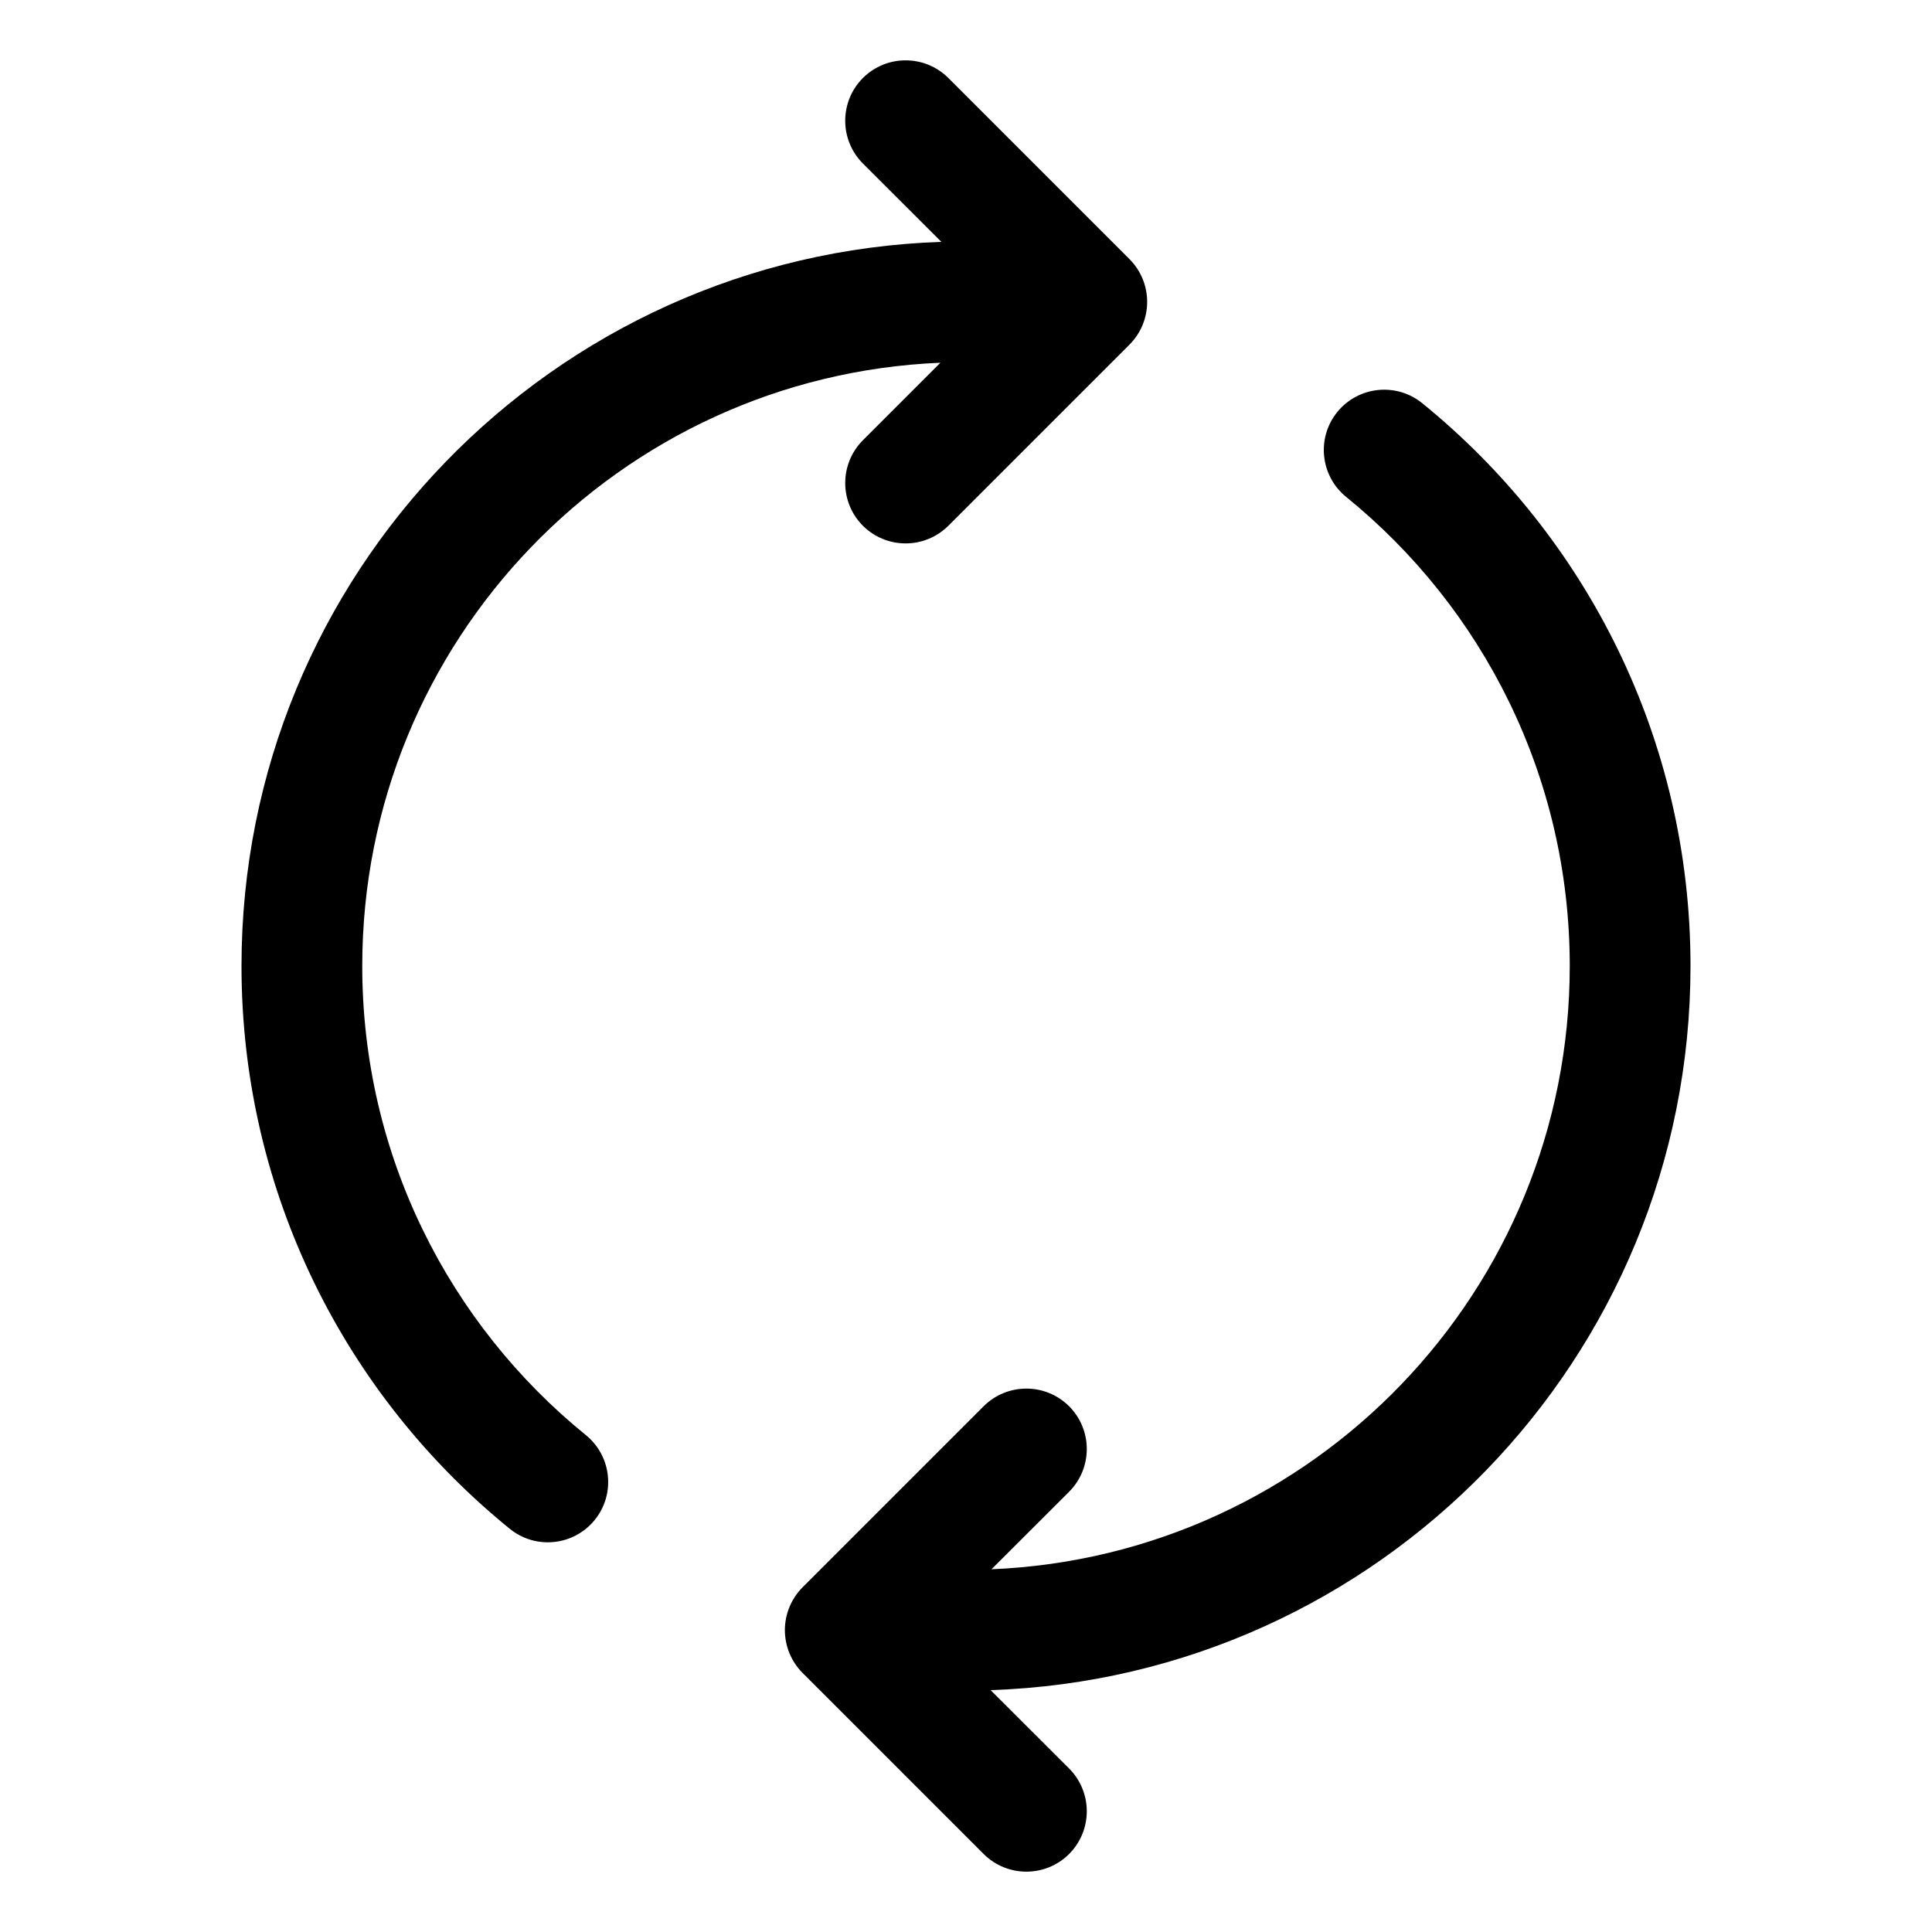
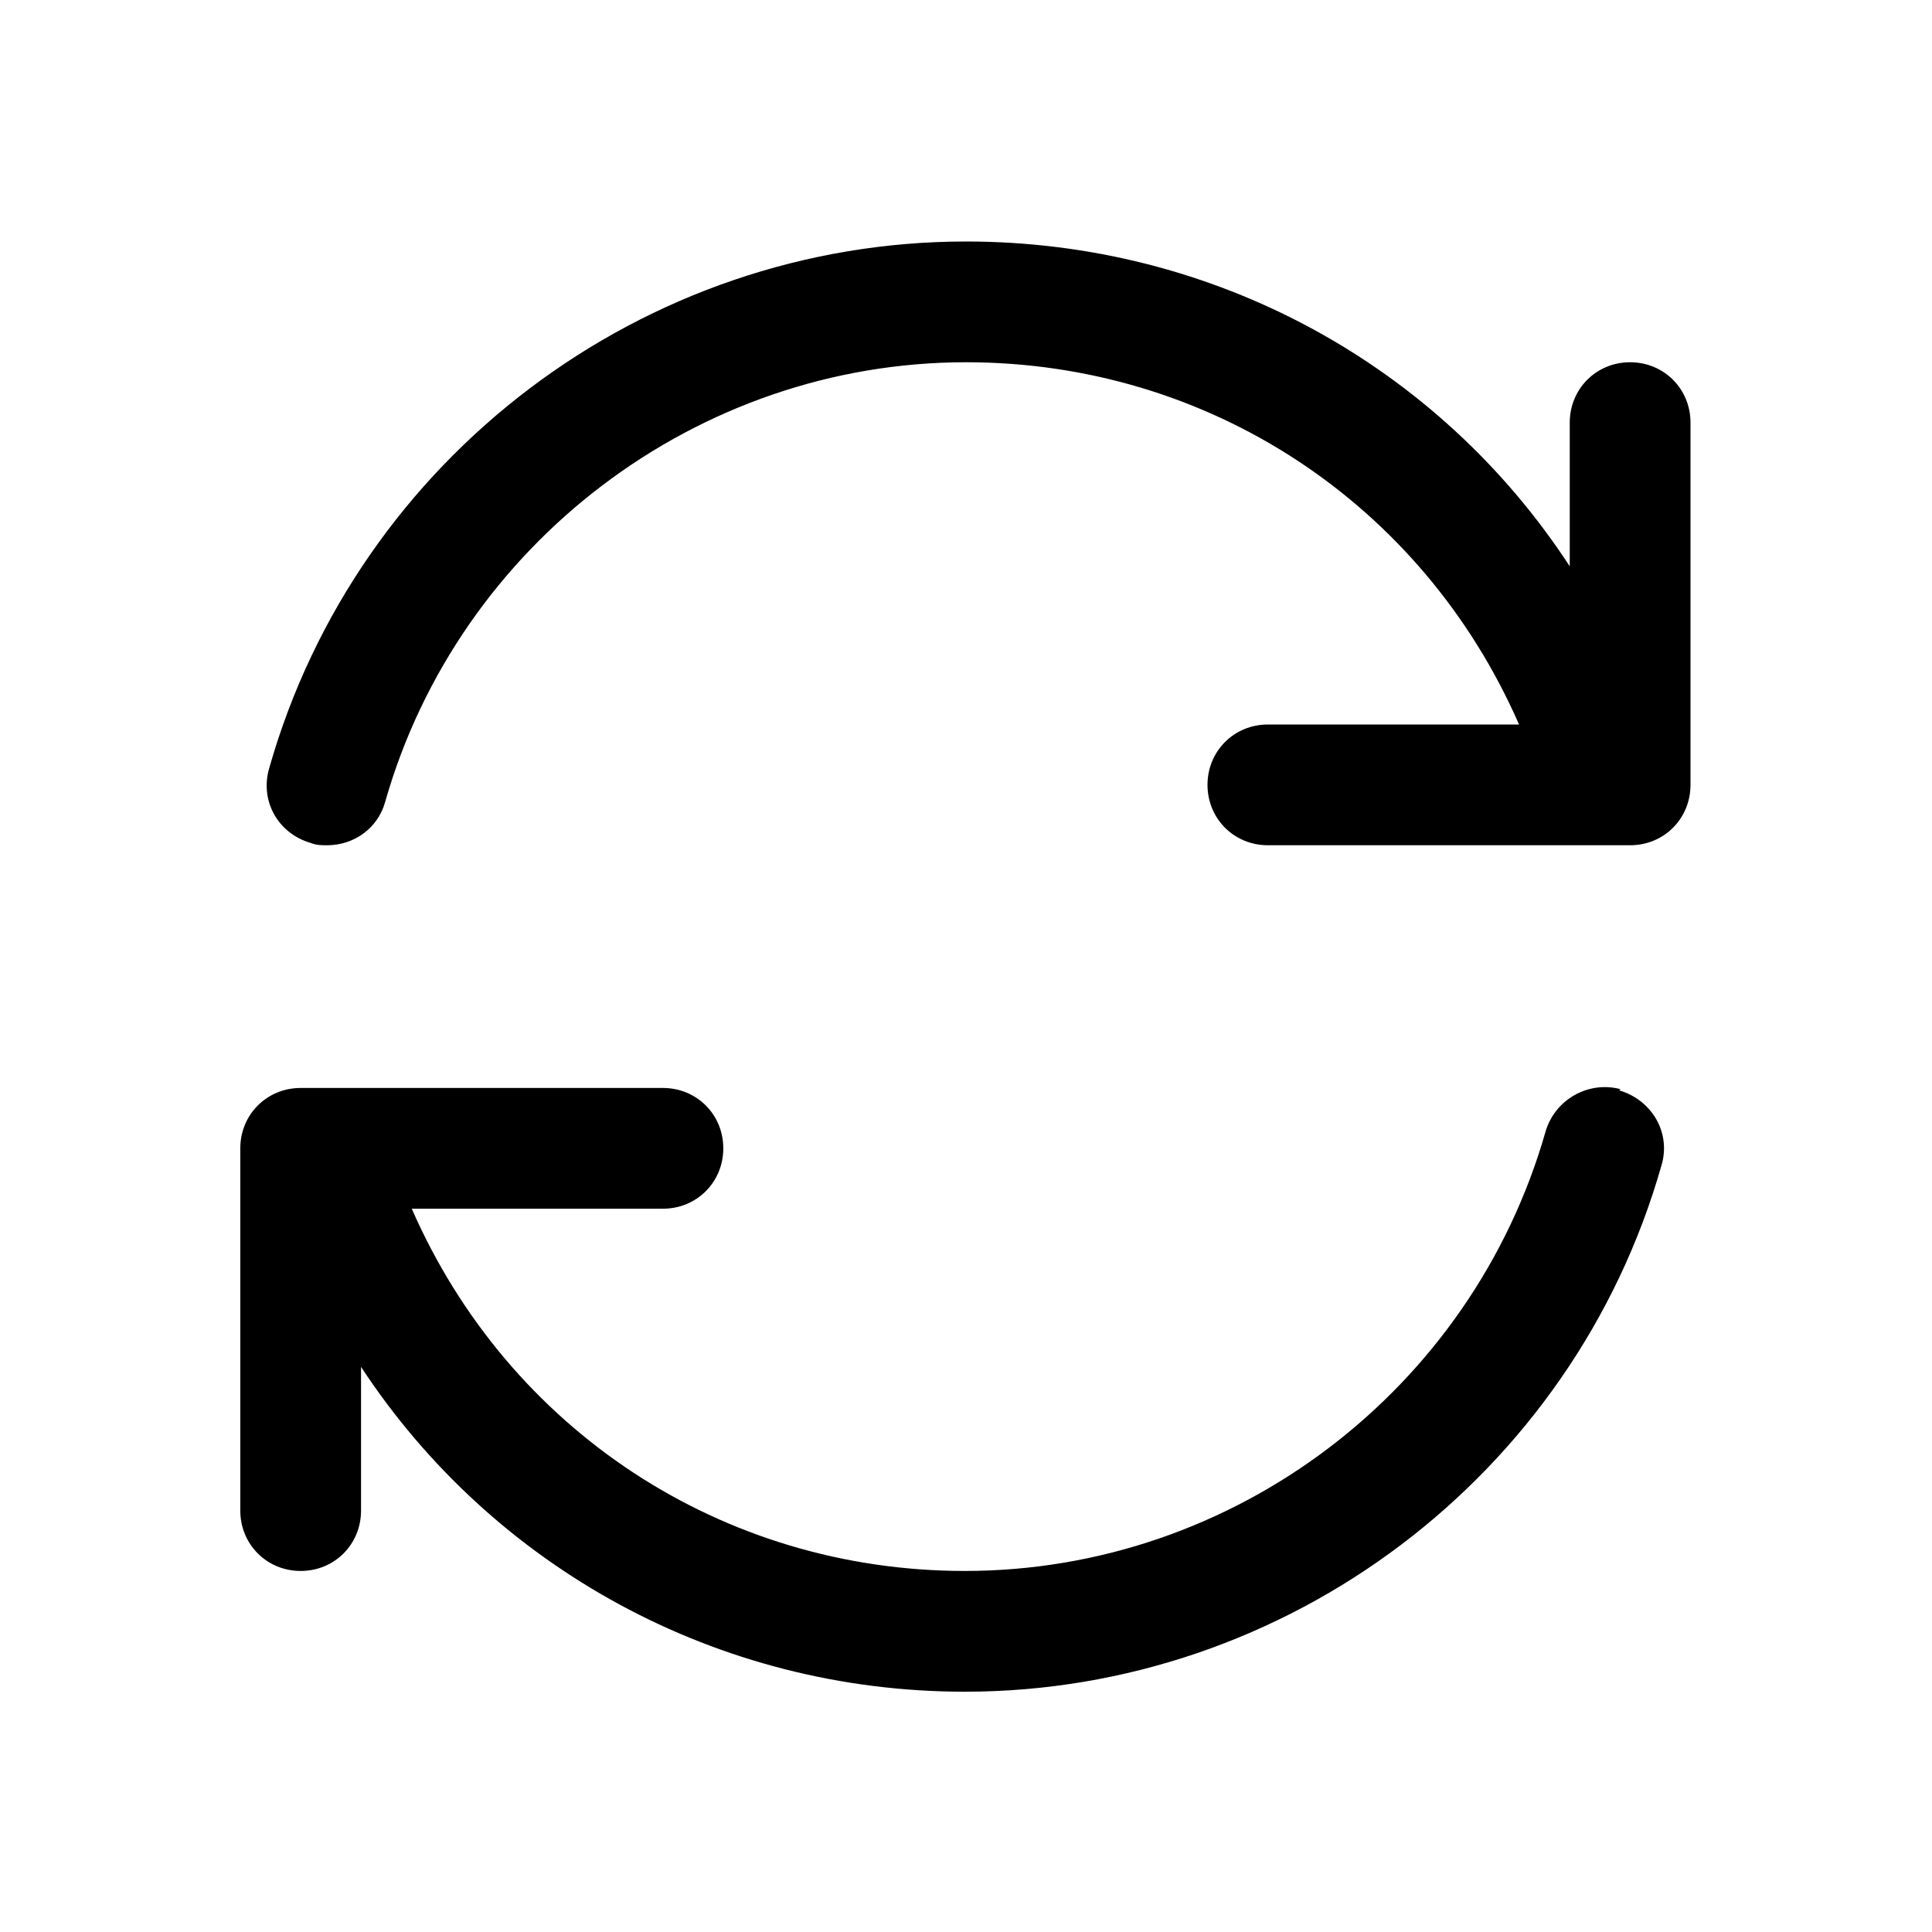
<svg xmlns="http://www.w3.org/2000/svg" width="16" height="16" viewBox="0 0 16 16" fill="currentColor">
-   <path shape-rendering="optimizeQuality" d="M7.146 0.646C7.342 0.451 7.658 0.451 7.854 0.646L9.354 2.146C9.549 2.342 9.549 2.658 9.354 2.854L7.854 4.354C7.658 4.549 7.342 4.549 7.146 4.354C6.951 4.158 6.951 3.842 7.146 3.646L7.788 3.004C5.125 3.115 3 5.309 3 8C3 9.568 3.721 10.967 4.852 11.885C5.066 12.059 5.099 12.374 4.925 12.588C4.751 12.802 4.436 12.835 4.222 12.661C2.867 11.562 2 9.882 2 8C2 4.754 4.577 2.111 7.796 2.003L7.146 1.354C6.951 1.158 6.951 0.842 7.146 0.646ZM11.075 3.412C11.249 3.198 11.564 3.165 11.778 3.339C13.133 4.438 14 6.118 14 8C14 11.245 11.423 13.889 8.204 13.997L8.854 14.646C9.049 14.842 9.049 15.158 8.854 15.354C8.658 15.549 8.342 15.549 8.146 15.354L6.646 13.854C6.553 13.76 6.5 13.633 6.5 13.5C6.5 13.367 6.553 13.24 6.646 13.146L8.146 11.646C8.342 11.451 8.658 11.451 8.854 11.646C9.049 11.842 9.049 12.158 8.854 12.354L8.211 12.996C10.875 12.885 13 10.691 13 8C13 6.432 12.279 5.033 11.148 4.115C10.934 3.941 10.901 3.626 11.075 3.412Z" />
+   <path d="M14 3.5V6.5C14 6.78 13.78 7 13.5 7H10.5C10.22 7 10 6.78 10 6.5C10 6.22 10.22 6 10.5 6H12.58C11.78 4.17 10.01 3 8 3C5.78 3 3.8 4.5 3.19 6.64C3.13 6.86 2.93 7 2.71 7C2.66 7 2.62 7 2.57 6.98C2.3 6.9 2.15 6.63 2.23 6.36C2.96 3.79 5.33 2 8 2C10.05 2 11.91 3.02 13 4.69V3.5C13 3.22 13.22 3 13.5 3C13.78 3 14 3.22 14 3.5ZM13.42 9.02C13.16 8.95 12.88 9.1 12.8 9.37C12.19 11.51 10.22 13.01 7.99 13.01C5.98 13.01 4.21 11.84 3.41 10.01H5.49C5.77 10.01 5.99 9.79 5.99 9.51C5.99 9.23 5.77 9.01 5.49 9.01H2.49C2.21 9.01 1.99 9.23 1.99 9.51V12.51C1.99 12.79 2.21 13.01 2.49 13.01C2.77 13.01 2.99 12.79 2.99 12.51V11.32C4.08 12.98 5.94 14.01 7.99 14.01C10.66 14.01 13.03 12.22 13.76 9.65C13.84 9.38 13.68 9.11 13.41 9.03L13.42 9.02Z" />
</svg>
